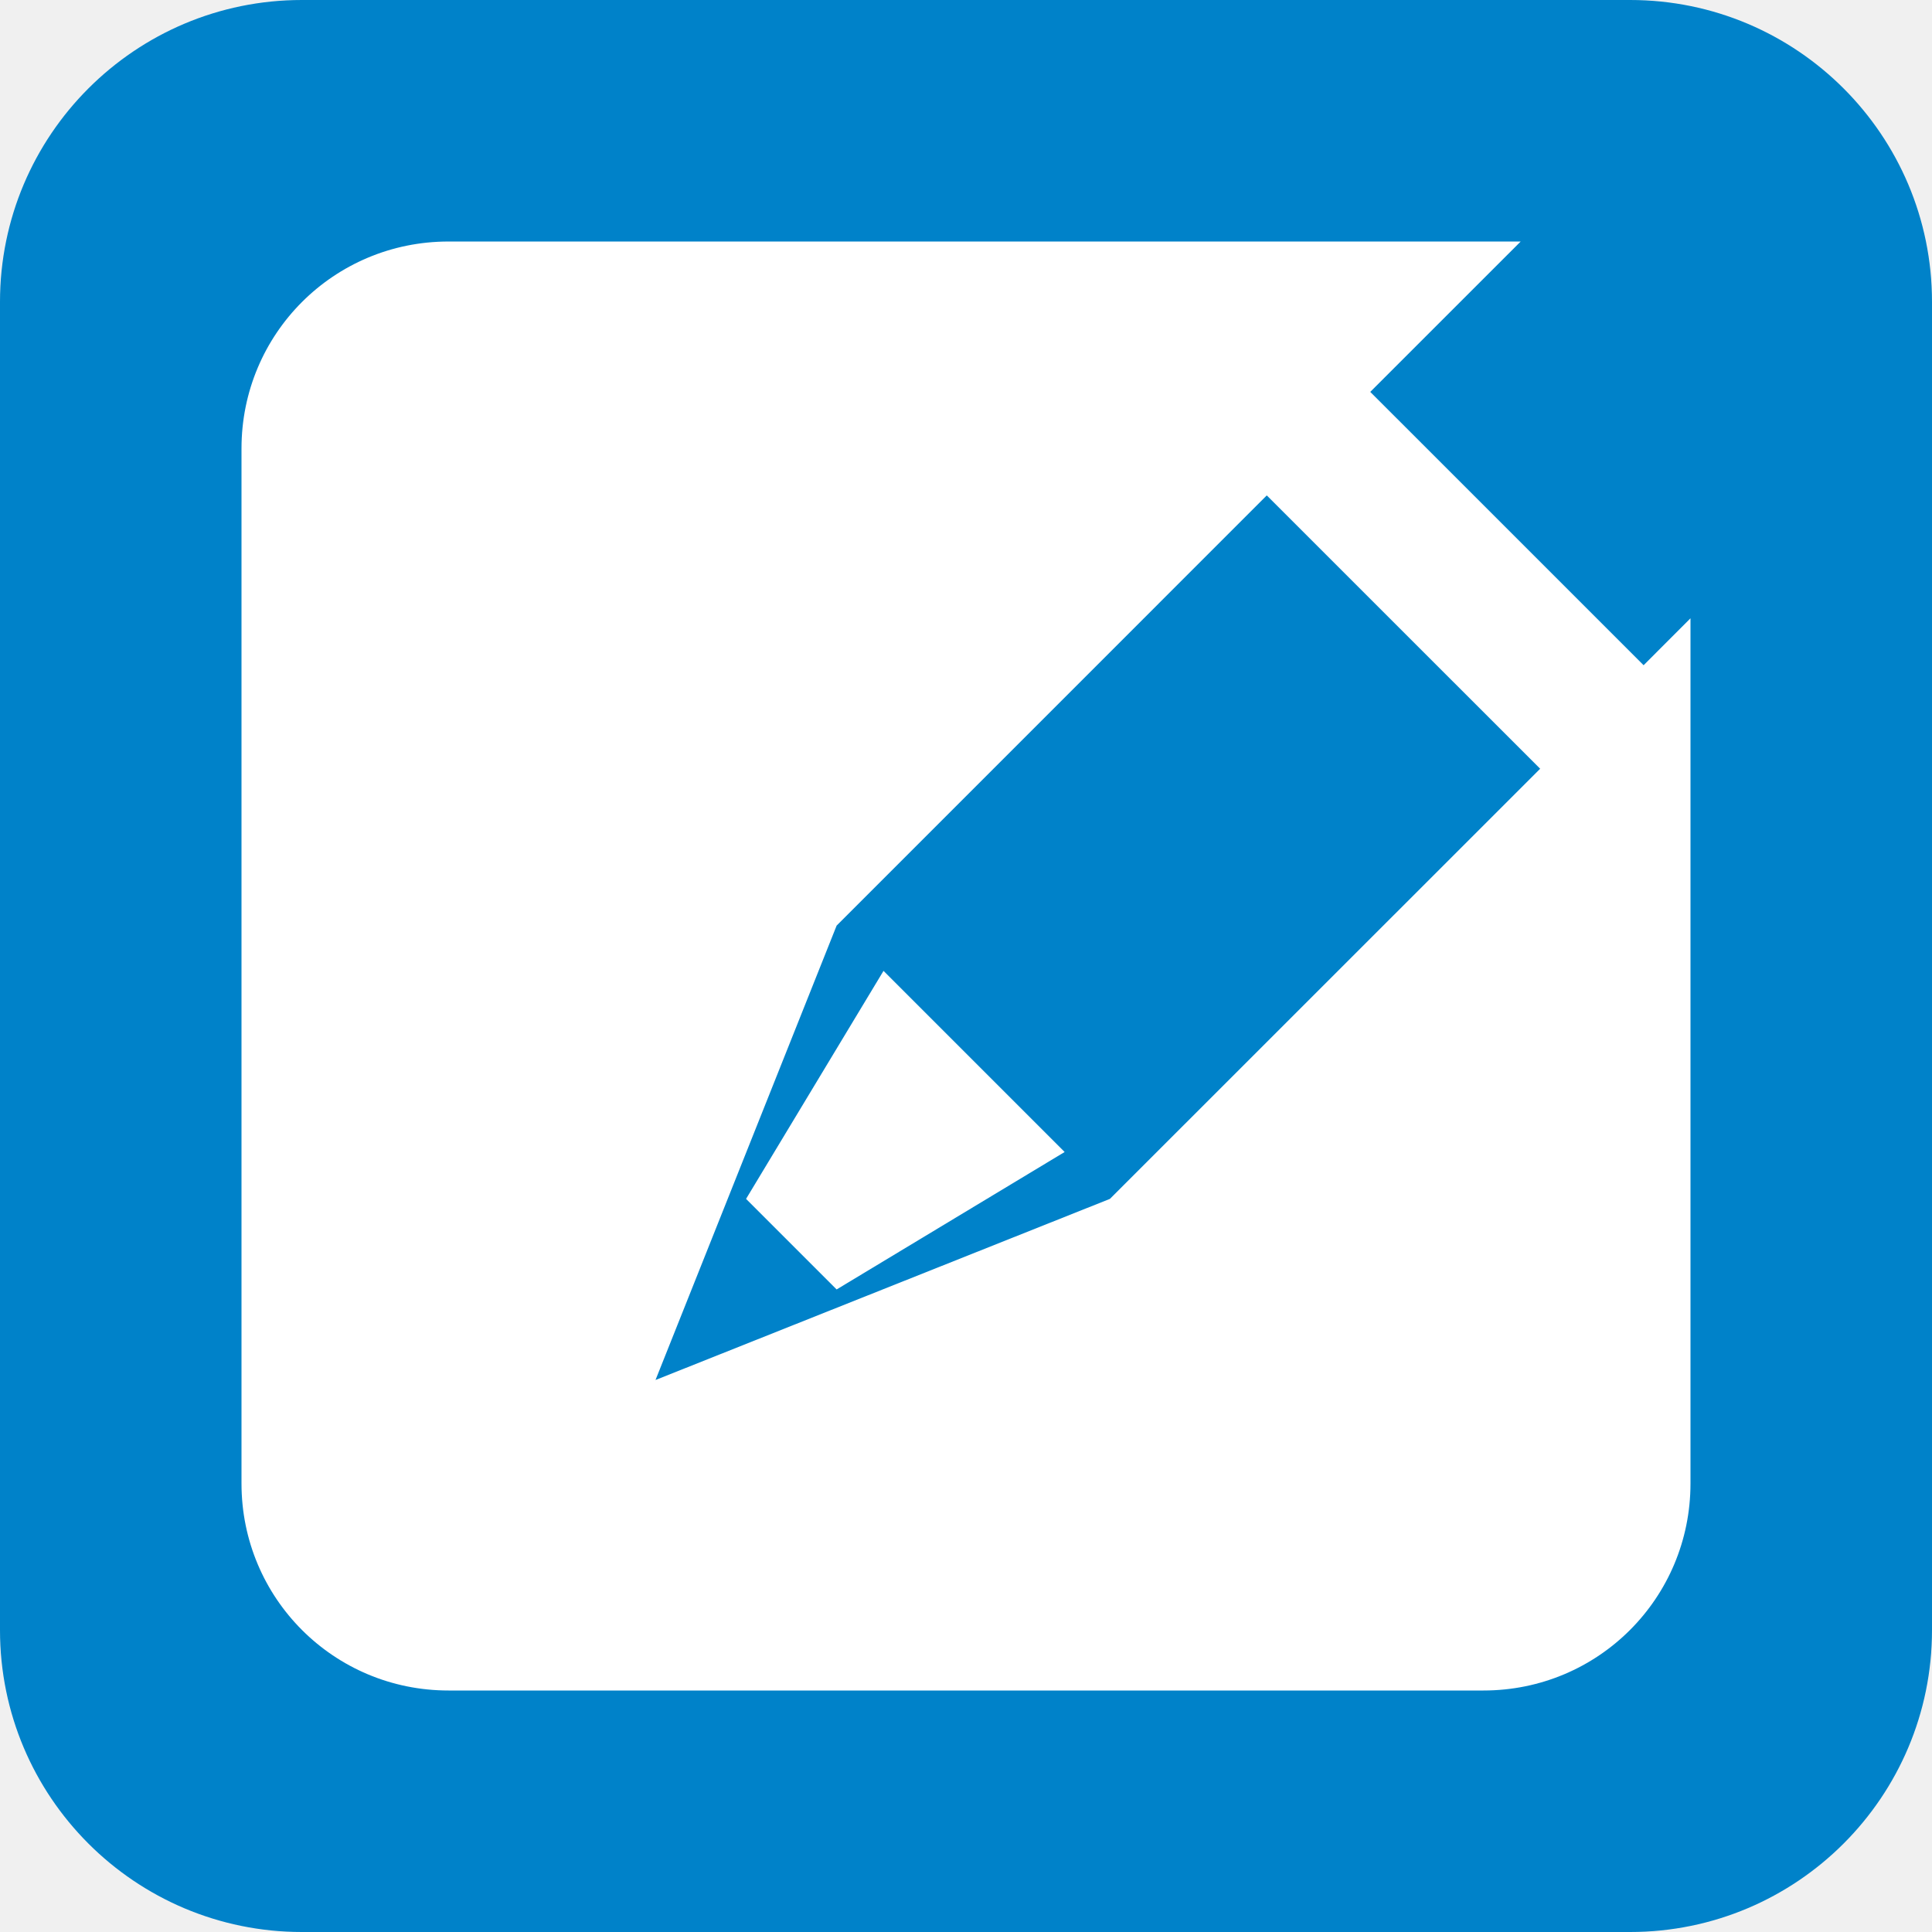
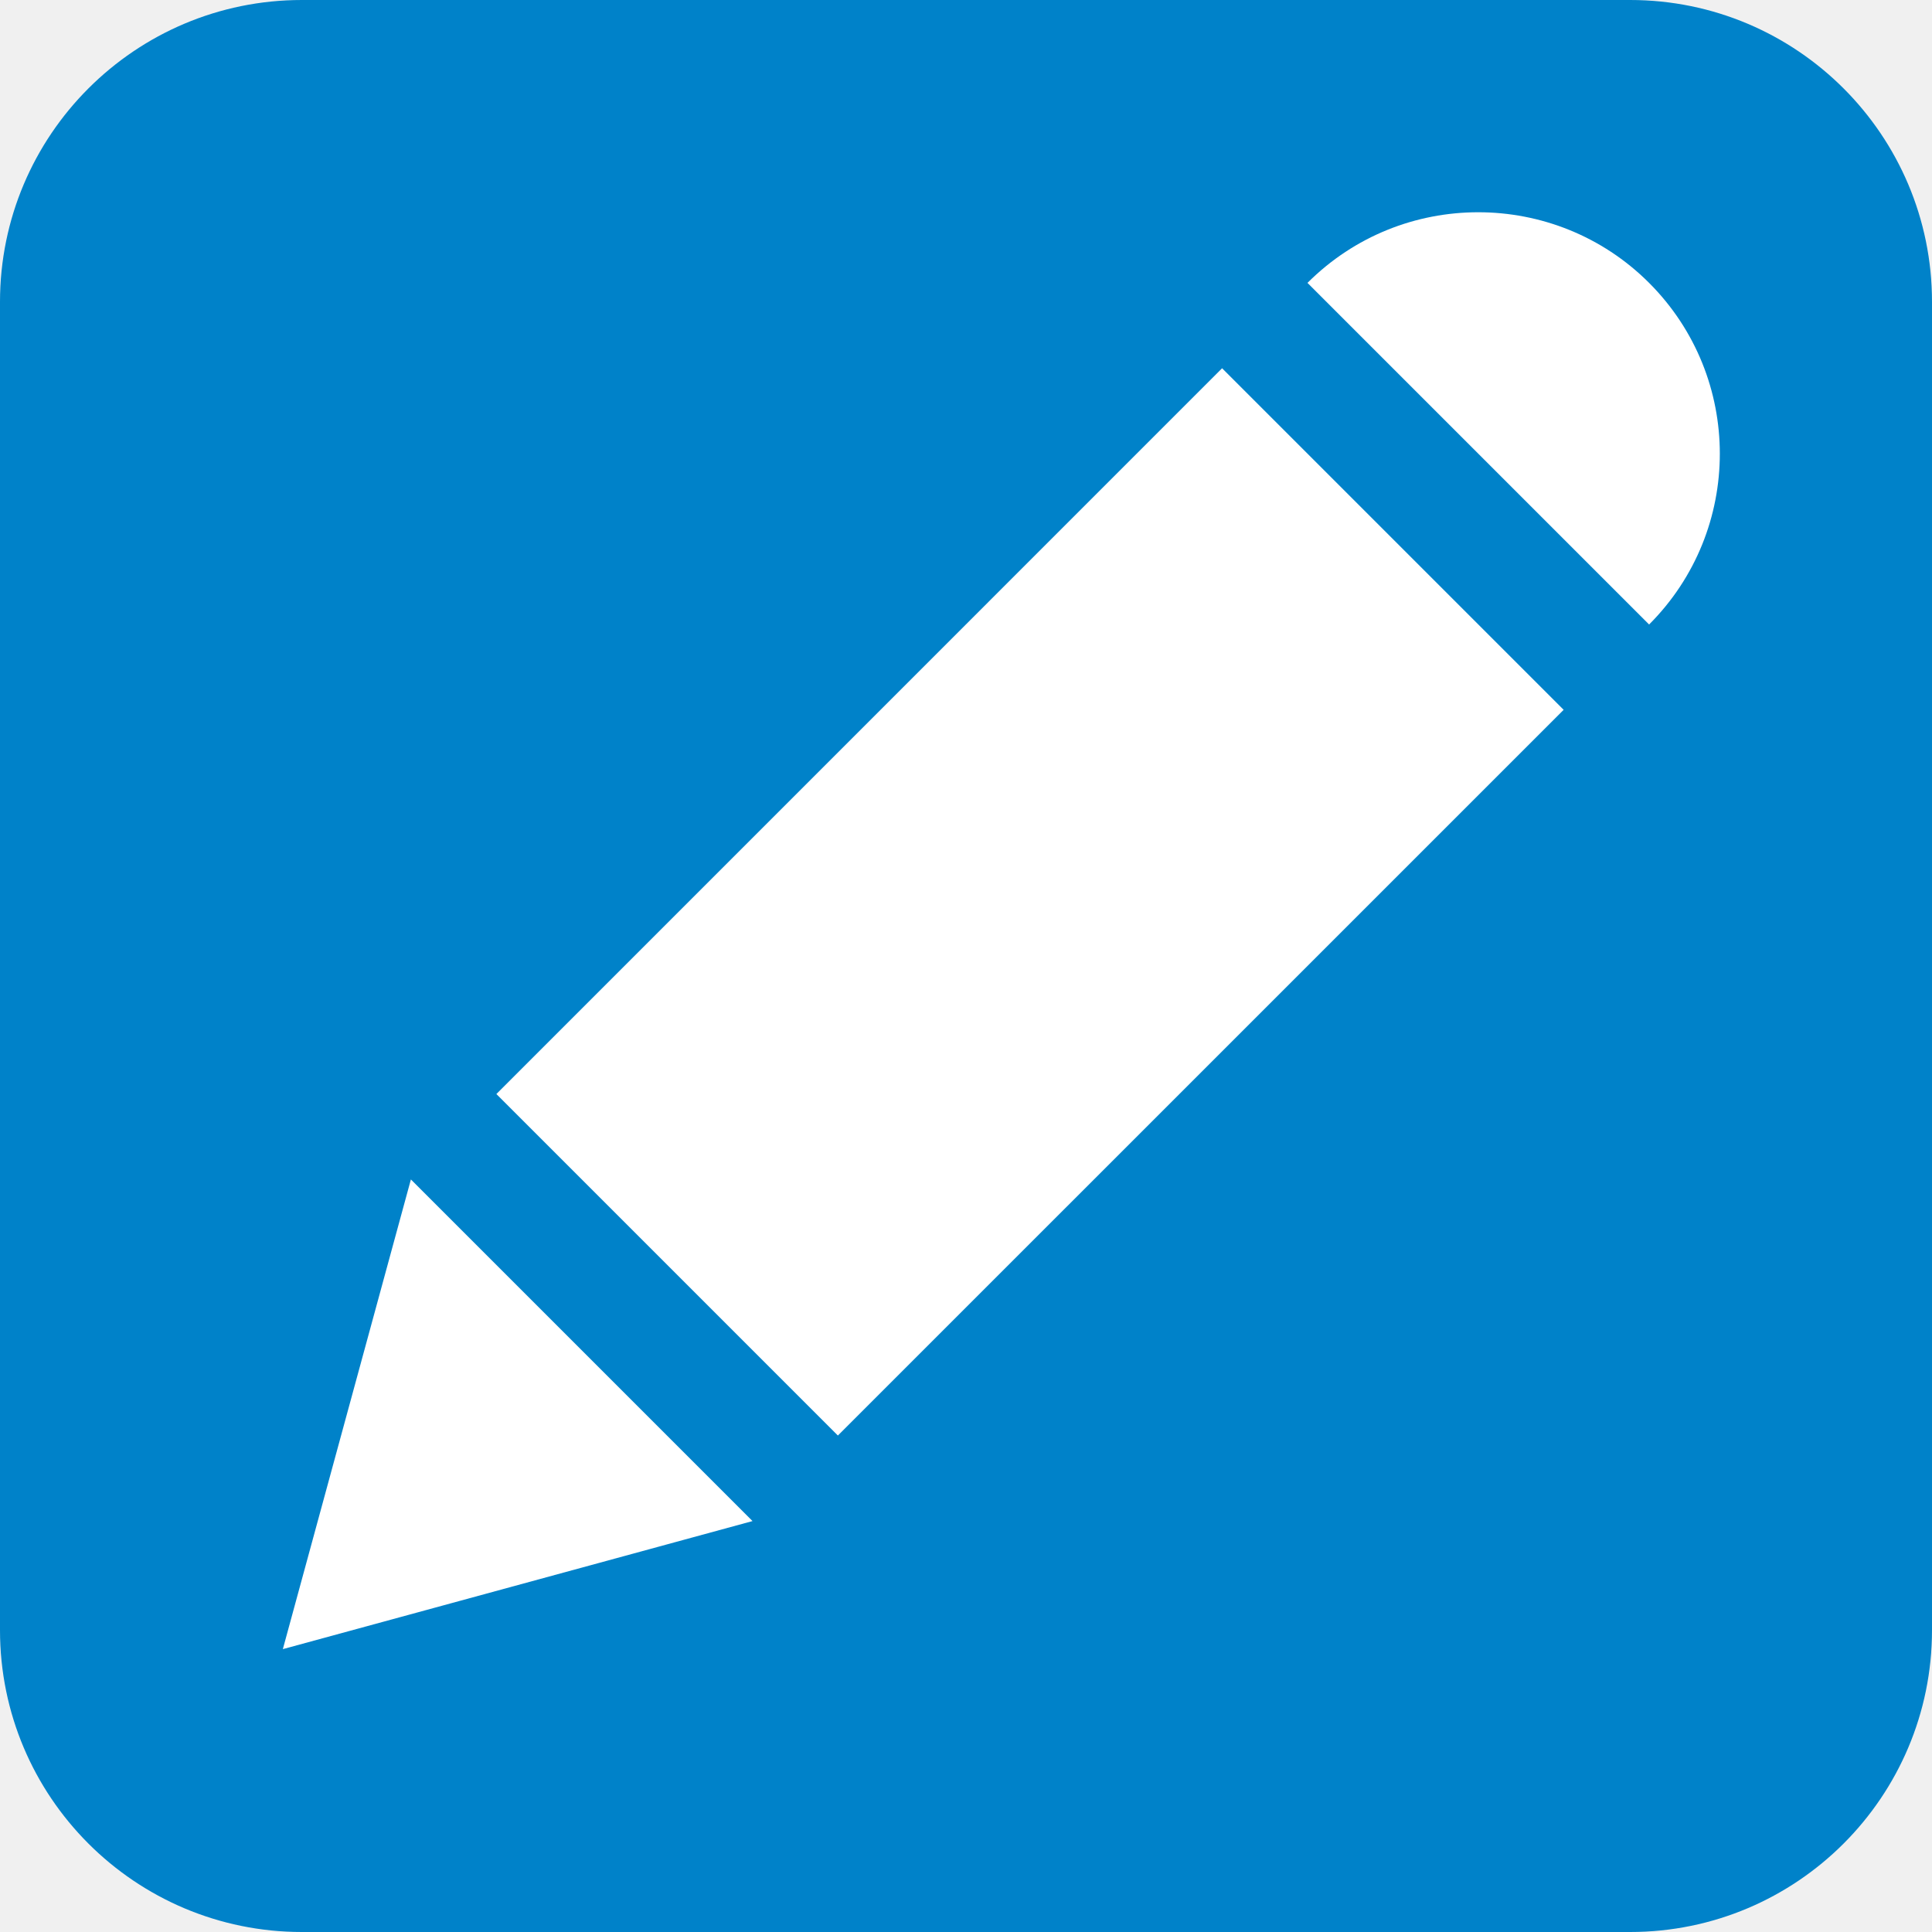
- <svg xmlns="http://www.w3.org/2000/svg" xml:space="preserve" height="128" viewBox="0 0 128 128" width="128" version="1.1" y="0px" x="0px" enable-background="new 0 0 595.275 311.111">
-   <rect rx="20" ry="20" height="128" width="128" y="-0" x="0" fill="#0082c9" />
-   <path d="m29.714 16.001c-7.598 0-13.714 6.117-13.714 13.714v68.571c0 7.598 6.117 13.714 13.714 13.714h68.571c7.598 0 13.714-6.117 13.714-13.714v-57.322l-3.106 3.109-18.11-18.109 9.967-9.964h-71.037zm54.213 16.821 18.113 18.109-28.505 28.498-30.106 12 12-30.106 28.498-28.501zm-25.392 31.501-9.106 15.106 6 6 15.106-9.106-12-12z" fill="#fff" />
+ <svg xmlns="http://www.w3.org/2000/svg" width="128" height="128" enable-background="new 0 0 595.275 311.111" version="1.1" viewBox="0 0 128 128" xml:space="preserve">
+   <rect y="-1.5e-6" width="128" height="128" rx="20" ry="20" fill="#0082c9" />
+   <path d="m97.936 14.062c-4.095 0-8.188 1.556-11.312 4.68l22.633 22.633c6.248-6.248 6.248-16.384 0-22.633-3.124-3.124-7.226-4.68-11.32-4.68zm-16.969 10.336-48.08 48.084 22.625 22.625 48.084-48.08-22.633-22.633zm-53.744 53.744-8.484 31.117 31.117-8.484z" fill="#fff" />
</svg>
